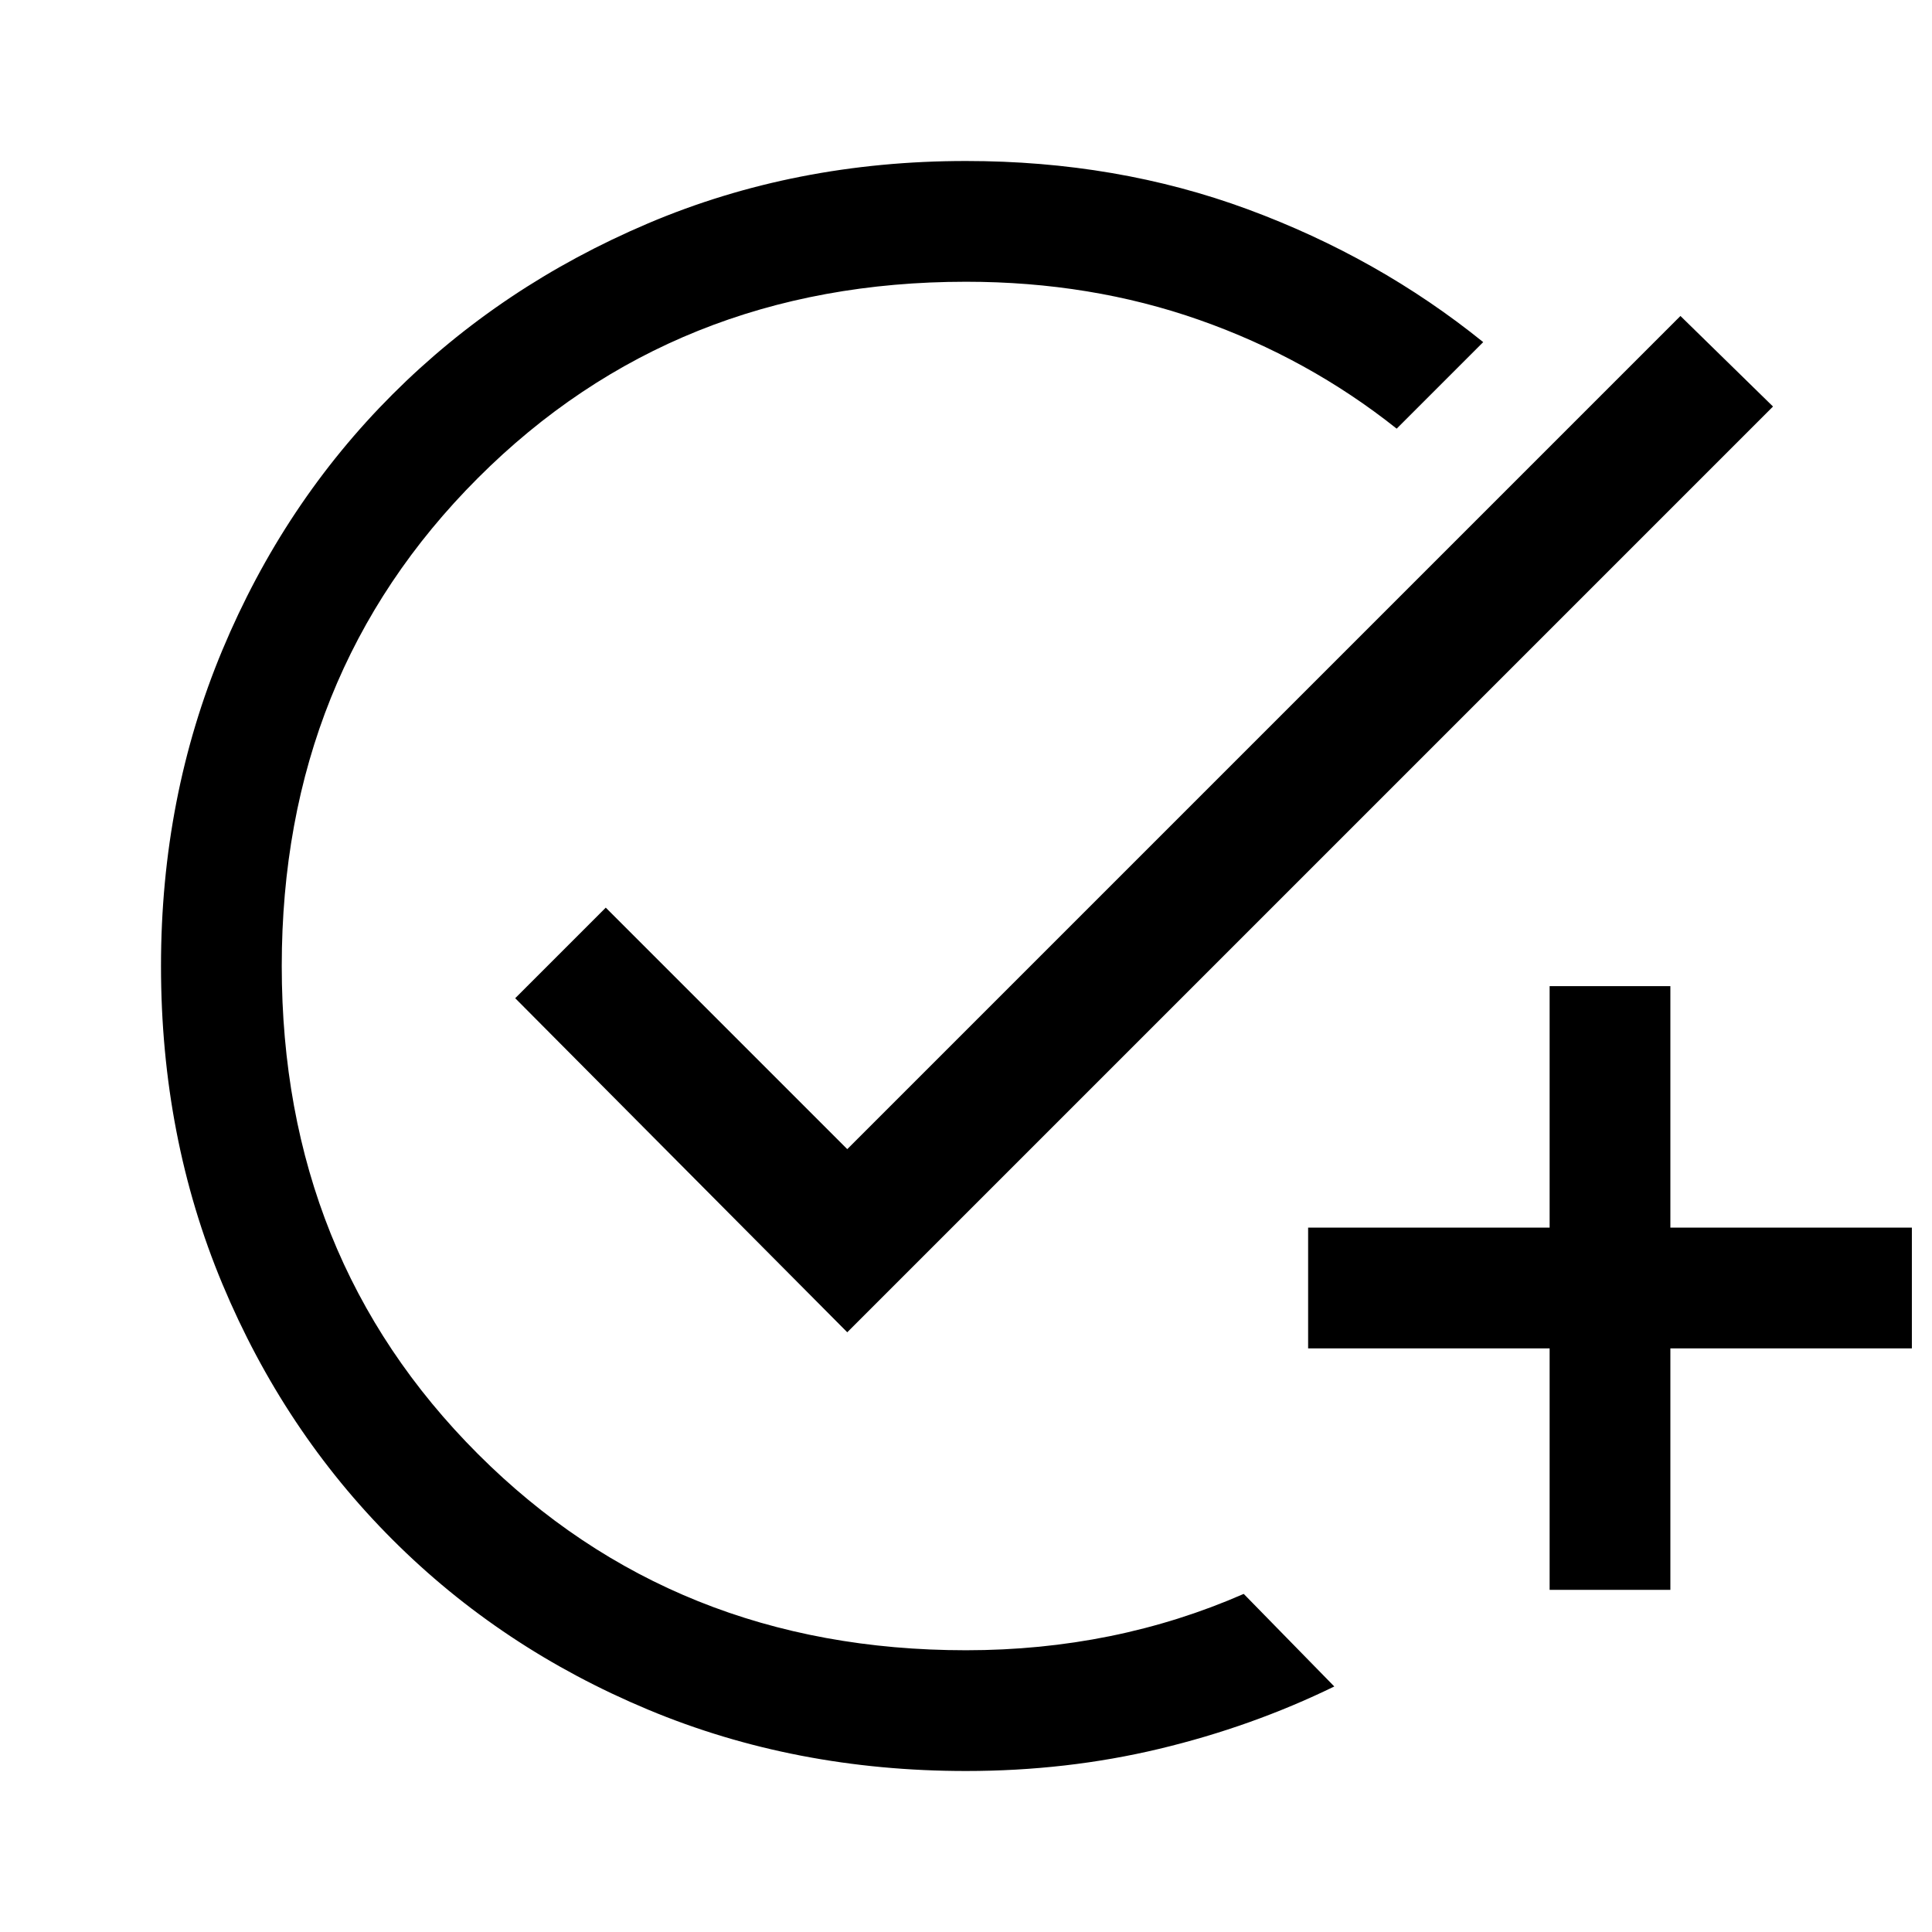
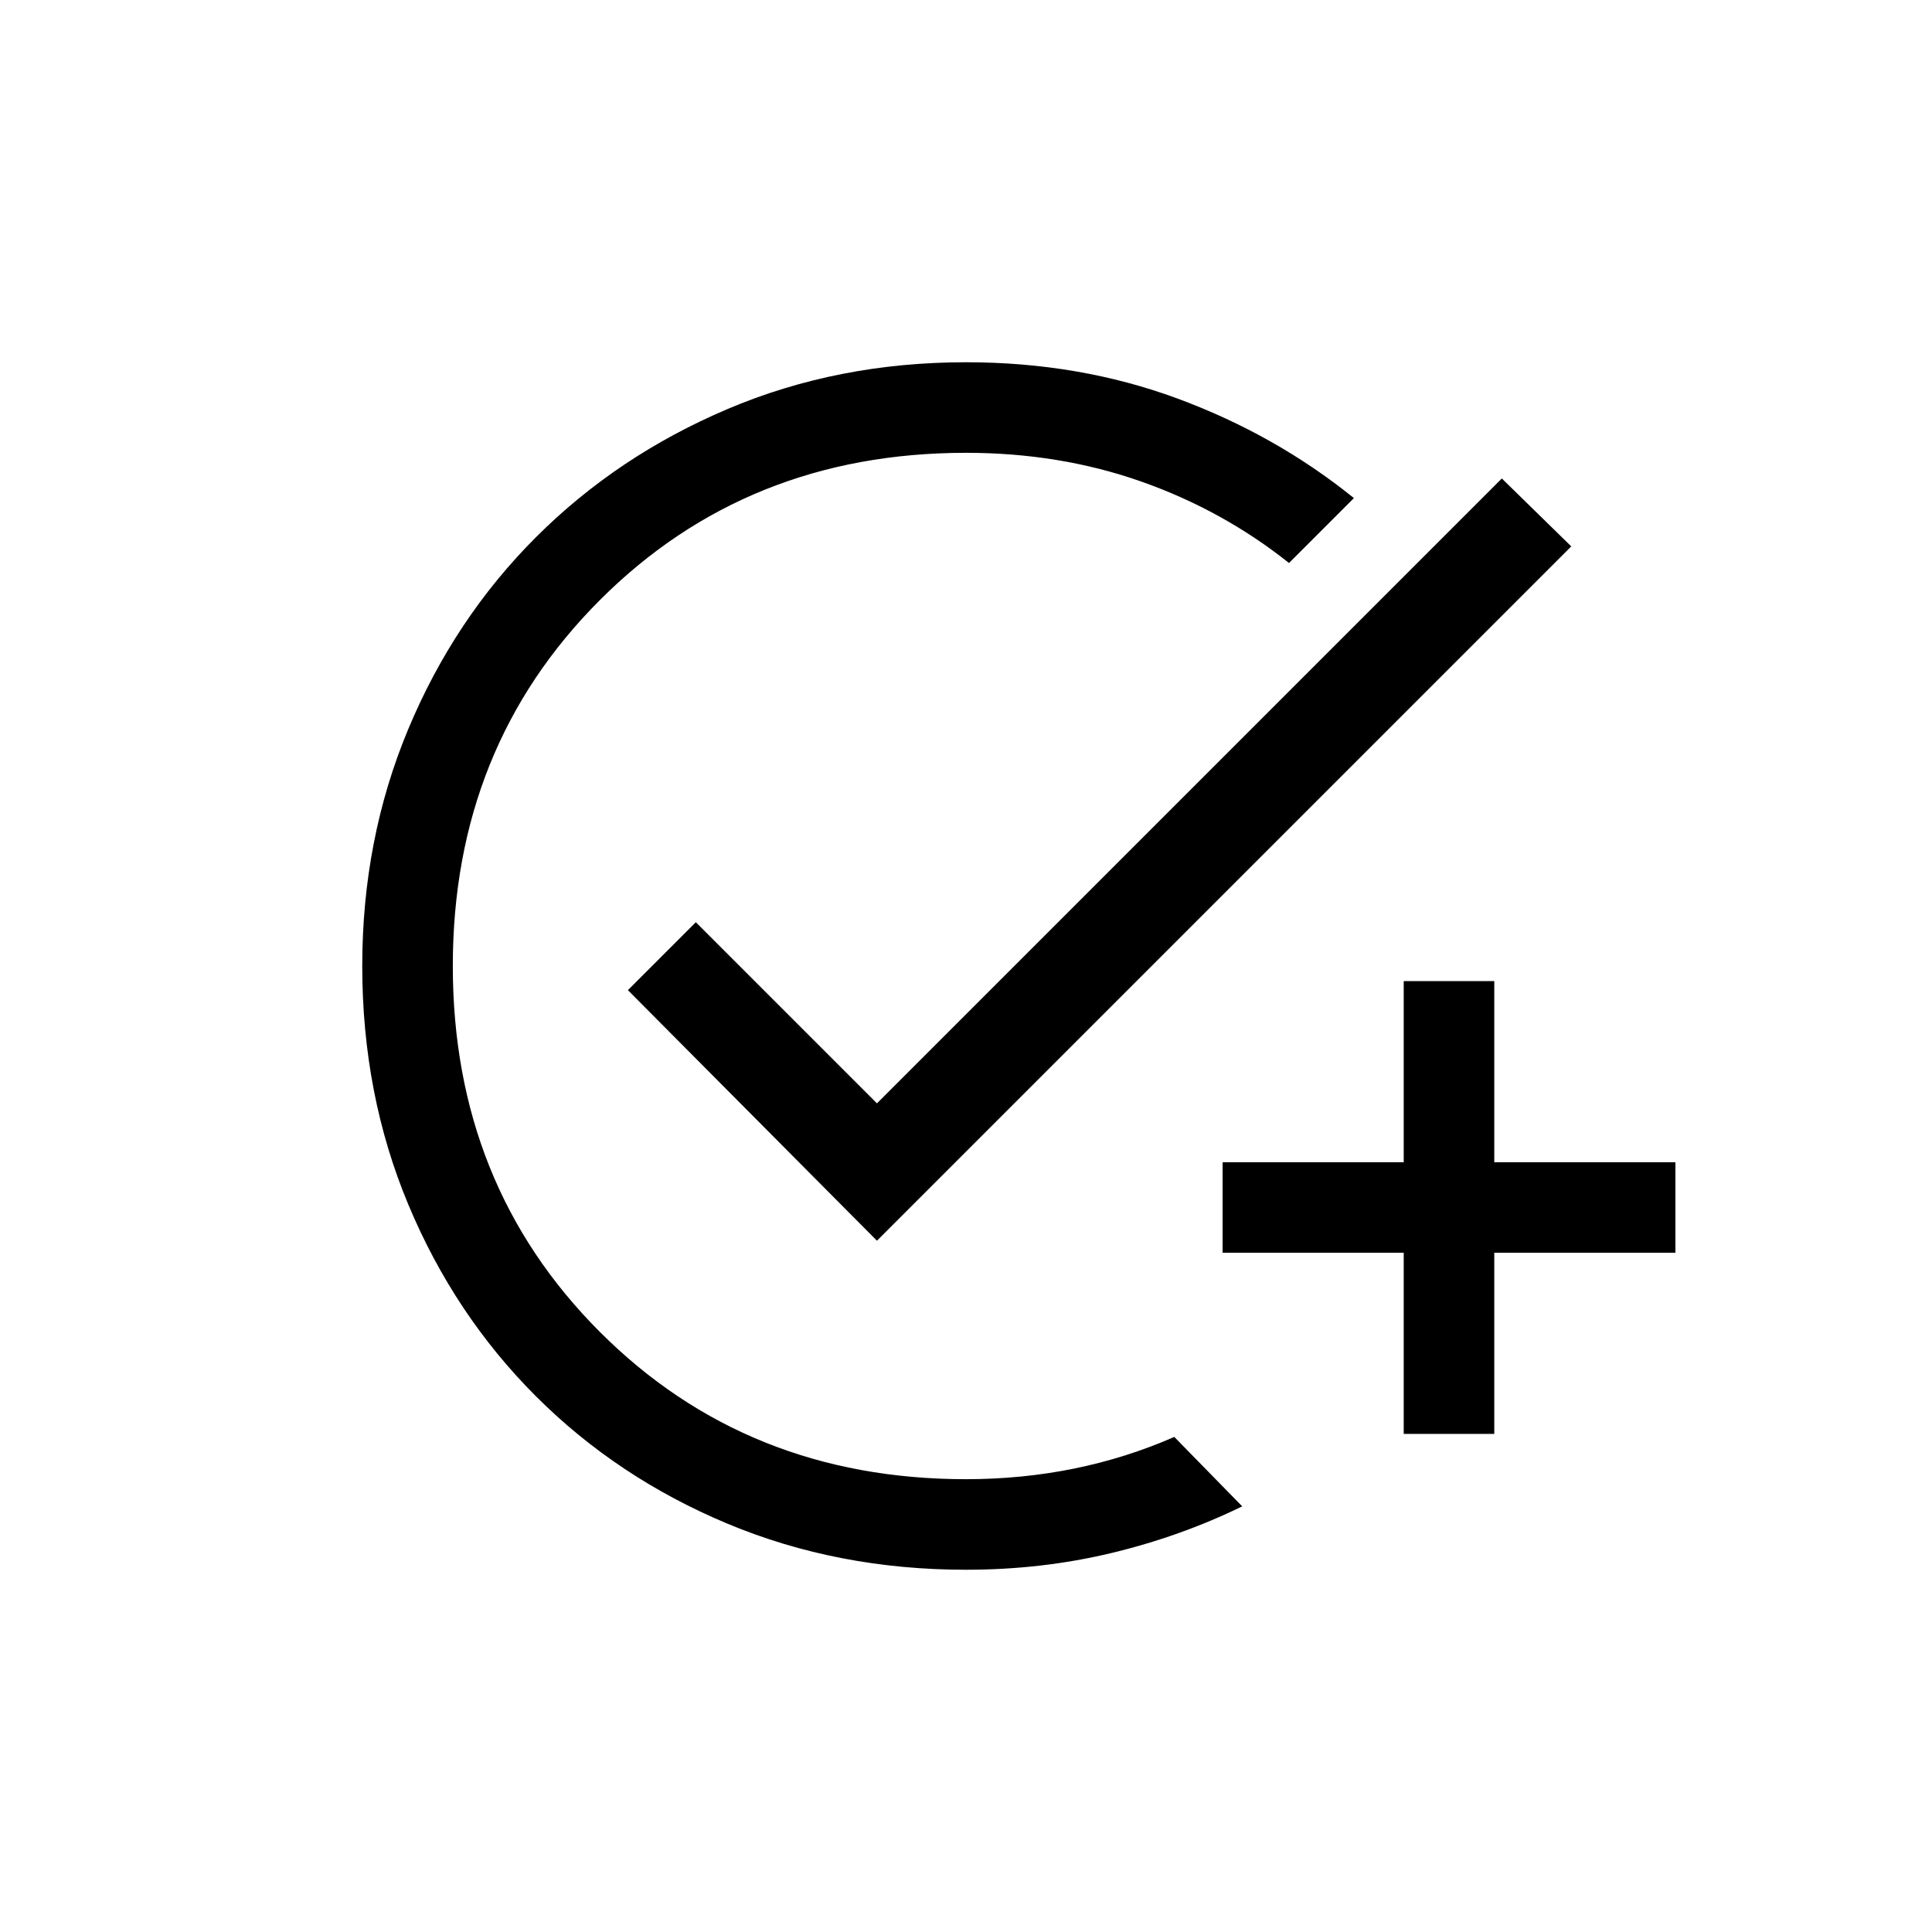
- <svg xmlns="http://www.w3.org/2000/svg" height="48px" viewBox="0 -960 960 960" width="48px" fill="#000000">
-   <path d="M480-80q-85 0-158-30.5T195-195q-54-54-84.5-127T80-480q0-84 30.5-157T195-764q54-54 127-85t158-31q75 0 140 24t117 66l-43 43q-44-35-98-54t-116-19q-145 0-242.5 97.5T140-480q0 145 97.5 242.5T480-140q37 0 71.5-7t66.5-21l45 46q-41 20-87 31t-96 11Zm290-90v-120H650v-60h120v-120h60v120h120v60H830v120h-60ZM421-298 256-464l45-45 120 120 414-414 46 45-460 460Z" />
+ <svg xmlns="http://www.w3.org/2000/svg" width="1024" height="1024" viewBox="0 0 1024 1024" fill="#000000">
+   <g transform="translate(128, 896) scale(0.8)">
+     <path d="M480-80q-85 0-158-30.5T195-195q-54-54-84.5-127T80-480q0-84 30.5-157T195-764q54-54 127-85t158-31q75 0 140 24t117 66l-43 43q-44-35-98-54t-116-19q-145 0-242.5 97.5T140-480q0 145 97.5 242.5T480-140q37 0 71.5-7t66.5-21l45 46q-41 20-87 31t-96 11Zm290-90v-120H650v-60h120v-120h60v120h120v60H830v120h-60ZM421-298 256-464l45-45 120 120 414-414 46 45-460 460Z" />
+   </g>
</svg>
